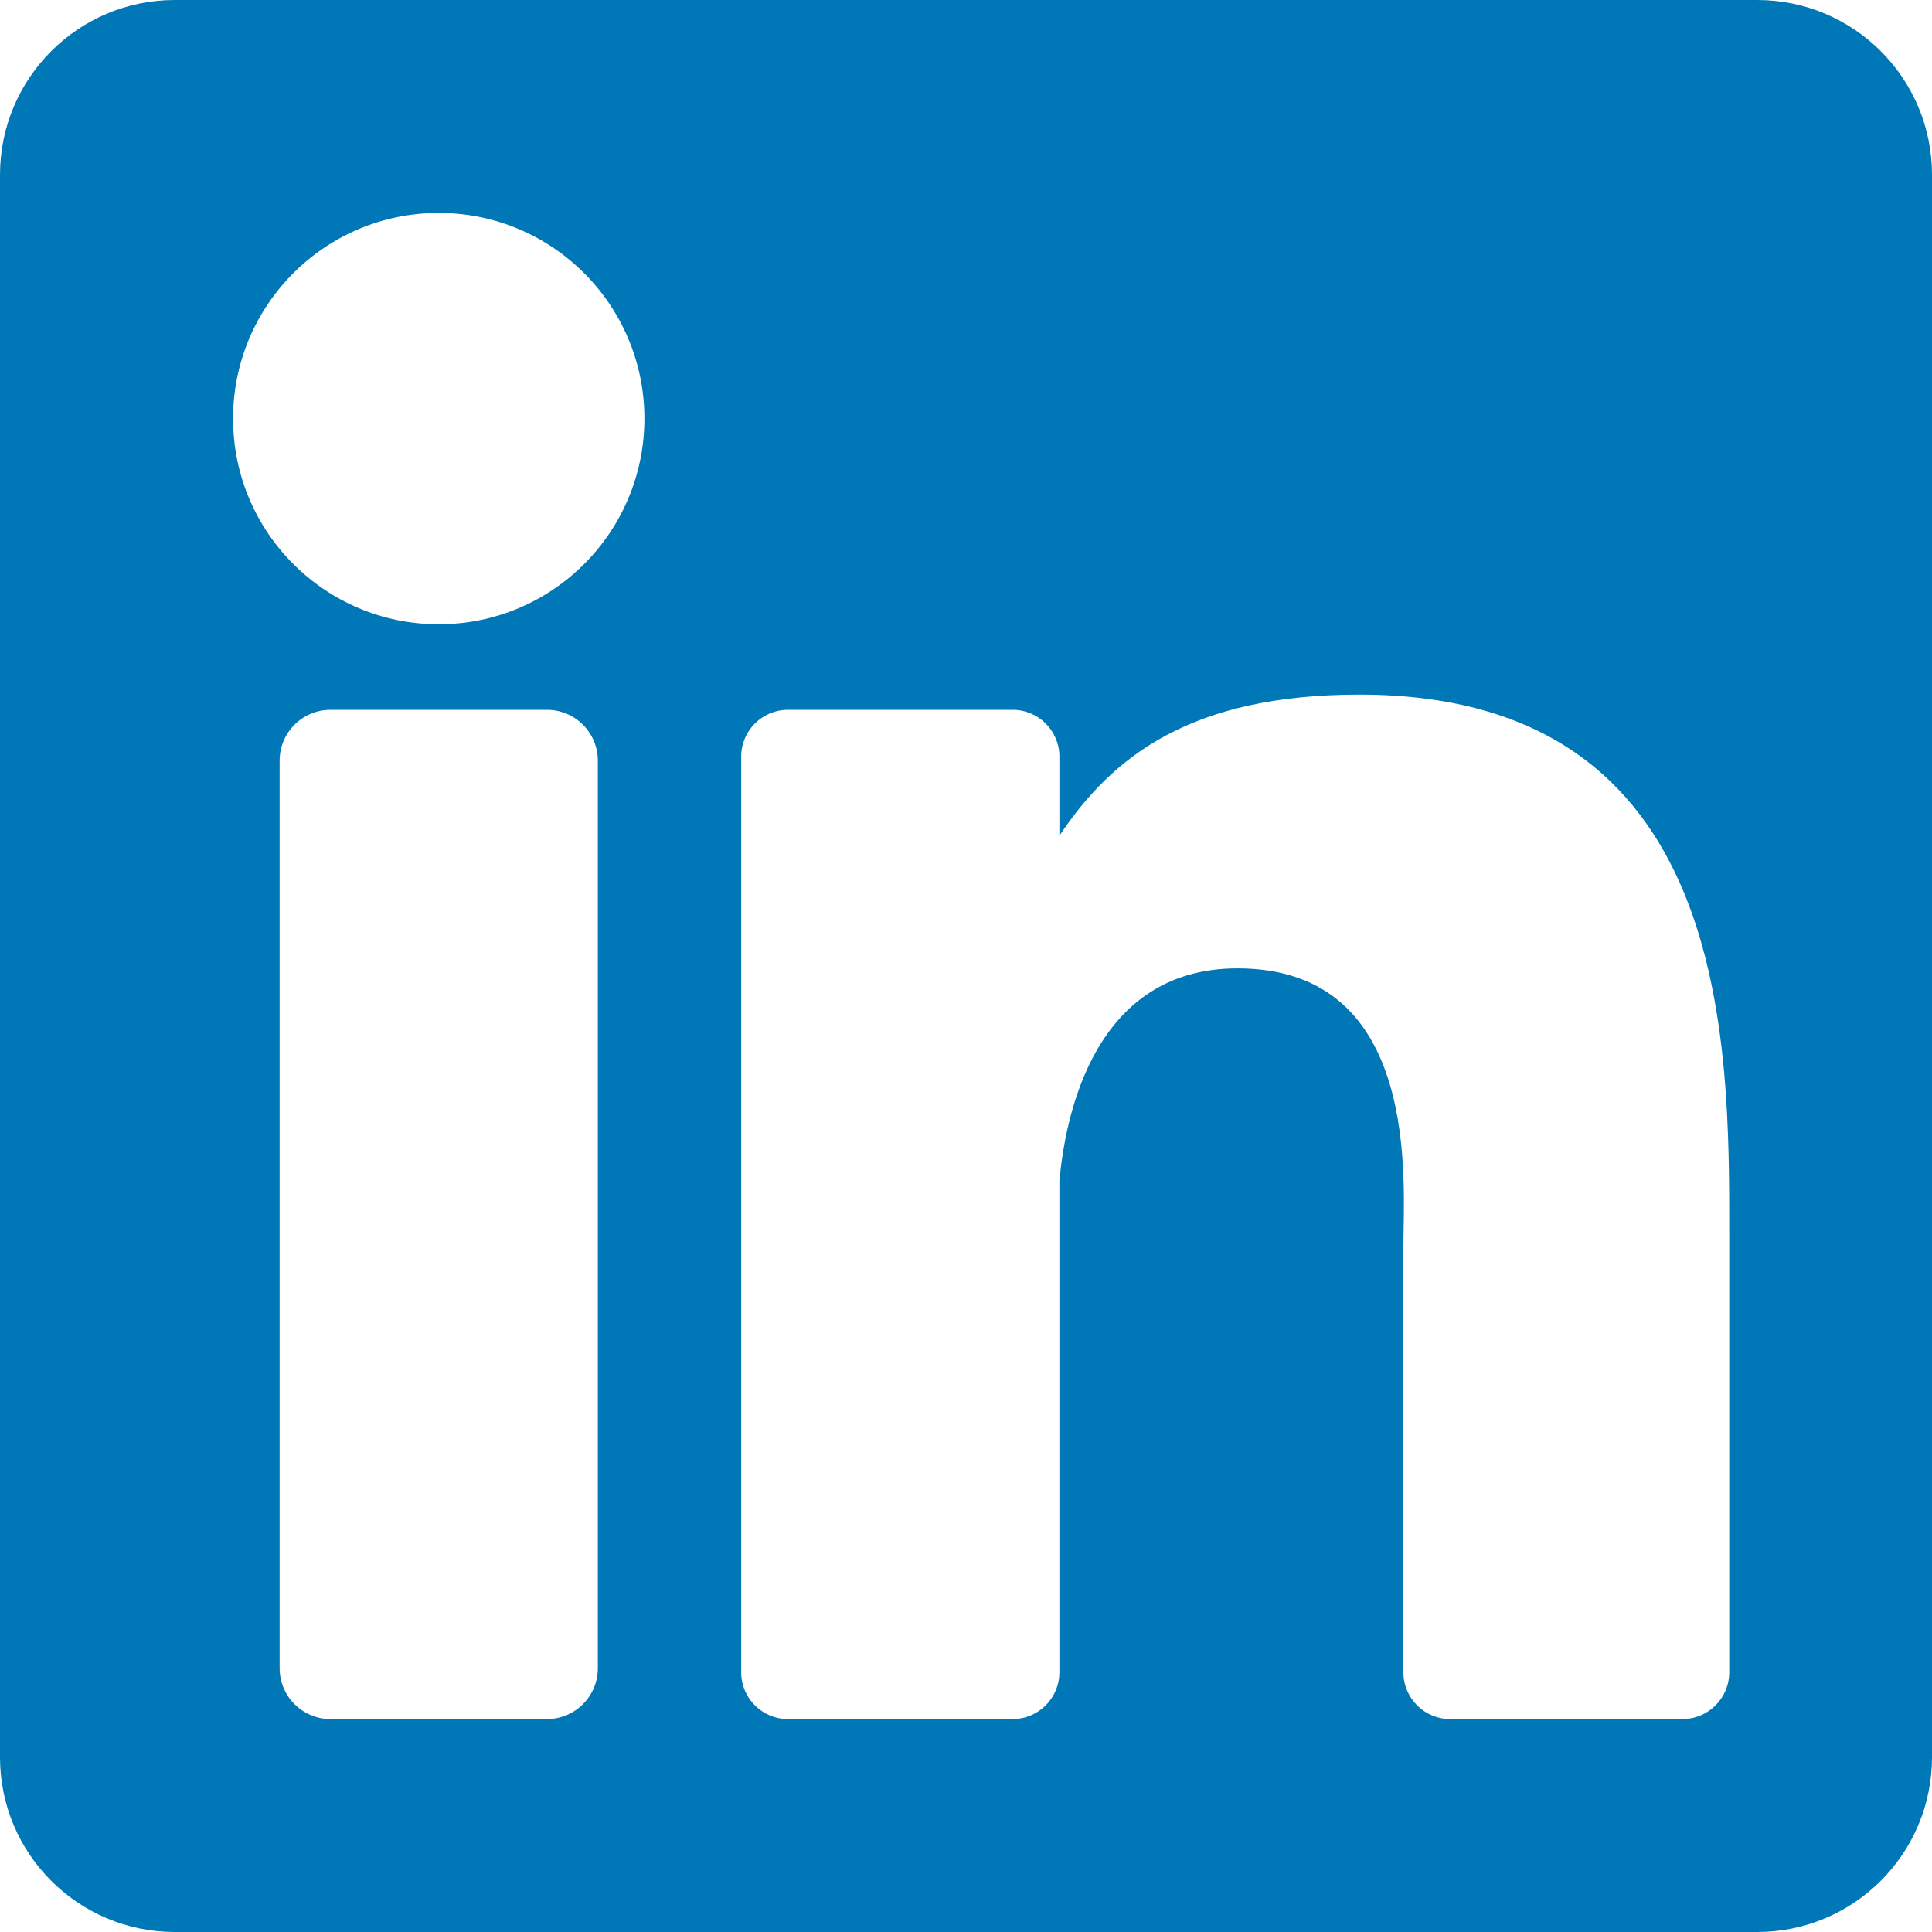
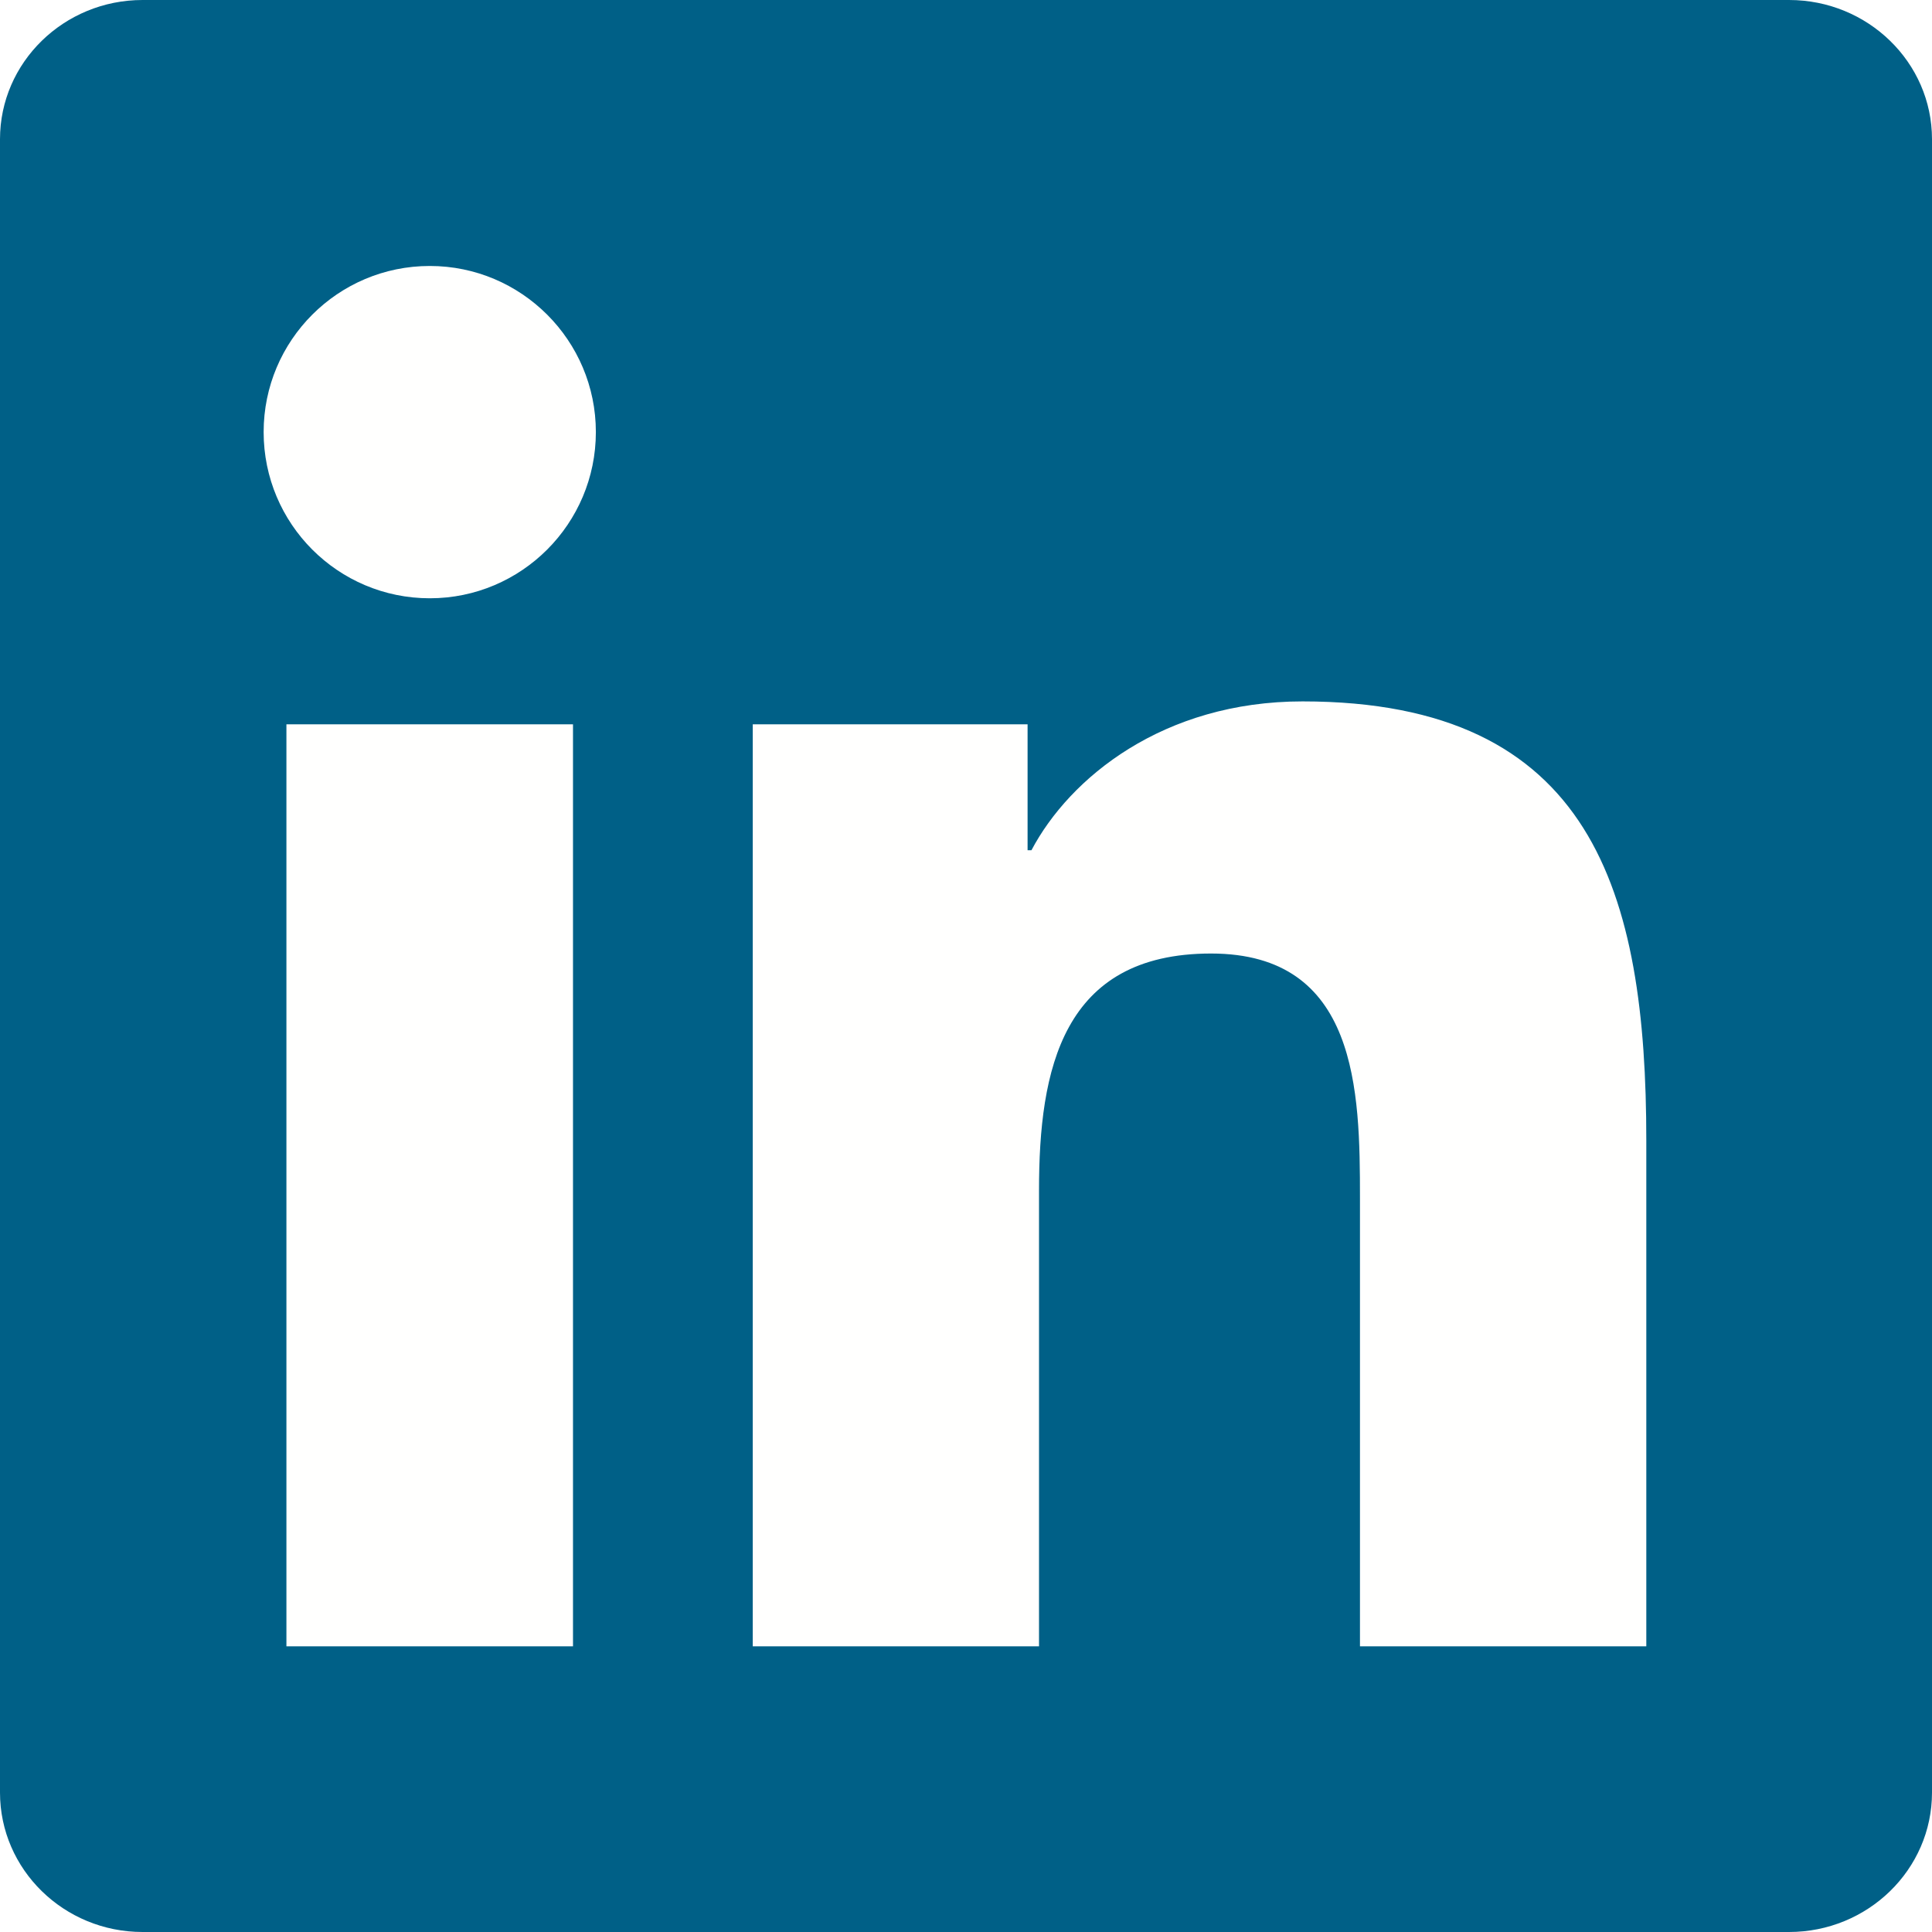
- <svg xmlns="http://www.w3.org/2000/svg" version="1.1" id="Layer_1" x="0px" y="0px" viewBox="0 0 382 382" style="enable-background:new 0 0 382 382;" xml:space="preserve">
-   <path style="fill:#0077B7;" d="M347.445,0H34.555C15.471,0,0,15.471,0,34.555v312.889C0,366.529,15.471,382,34.555,382h312.889  C366.529,382,382,366.529,382,347.444V34.555C382,15.471,366.529,0,347.445,0z M118.207,329.844c0,5.554-4.502,10.056-10.056,10.056  H65.345c-5.554,0-10.056-4.502-10.056-10.056V150.403c0-5.554,4.502-10.056,10.056-10.056h42.806  c5.554,0,10.056,4.502,10.056,10.056V329.844z M86.748,123.432c-22.459,0-40.666-18.207-40.666-40.666S64.289,42.1,86.748,42.1  s40.666,18.207,40.666,40.666S109.208,123.432,86.748,123.432z M341.91,330.654c0,5.106-4.14,9.246-9.246,9.246H286.73  c-5.106,0-9.246-4.14-9.246-9.246v-84.168c0-12.556,3.683-55.021-32.813-55.021c-28.309,0-34.051,29.066-35.204,42.11v97.079  c0,5.106-4.139,9.246-9.246,9.246h-44.426c-5.106,0-9.246-4.14-9.246-9.246V149.593c0-5.106,4.14-9.246,9.246-9.246h44.426  c5.106,0,9.246,4.14,9.246,9.246v15.655c10.497-15.753,26.097-27.912,59.312-27.912c73.552,0,73.131,68.716,73.131,106.472  L341.91,330.654L341.91,330.654z" />
-   <g>
- </g>
-   <g>
- </g>
-   <g>
- </g>
-   <g>
- </g>
-   <g>
- </g>
-   <g>
- </g>
-   <g>
- </g>
-   <g>
- </g>
-   <g>
- </g>
-   <g>
- </g>
-   <g>
- </g>
-   <g>
- </g>
-   <g>
- </g>
-   <g>
- </g>
-   <g>
- </g>
+ <svg xmlns="http://www.w3.org/2000/svg" width="24" height="24" viewBox="0 0 24 24">
+   <g fill="none" fill-rule="evenodd">
+     <path fill="#006087" d="M1.771,0 C0.794,0 0,0.775 0,1.729 L0,22.268 C0,23.224 0.794,24 1.771,24 L22.224,24 C23.203,24 24,23.224 24,22.268 L24,1.729 C24,0.775 23.203,0 22.224,0 L1.771,0 Z" />
+     <path fill="#FFFFFE" d="M5.339 3.304C6.477 3.304 7.402 4.229 7.402 5.367 7.402 6.507 6.477 7.432 5.339 7.432 4.198 7.432 3.275 6.507 3.275 5.367 3.275 4.229 4.198 3.304 5.339 3.304L5.339 3.304ZM3.558 20.451 7.118 20.451 7.118 8.998 3.558 8.998 3.558 20.451ZM9.351 8.998 12.765 8.998 12.765 10.562 12.813 10.562C13.288 9.662 14.449 8.713 16.181 8.713 19.785 8.713 20.451 11.085 20.451 14.169L20.451 20.451 16.894 20.451 16.894 14.881C16.894 13.553 16.869 11.845 15.044 11.845 13.192 11.845 12.907 13.291 12.907 14.785L12.907 20.451 9.351 20.451 9.351 8.998" />
+   </g>
</svg>
